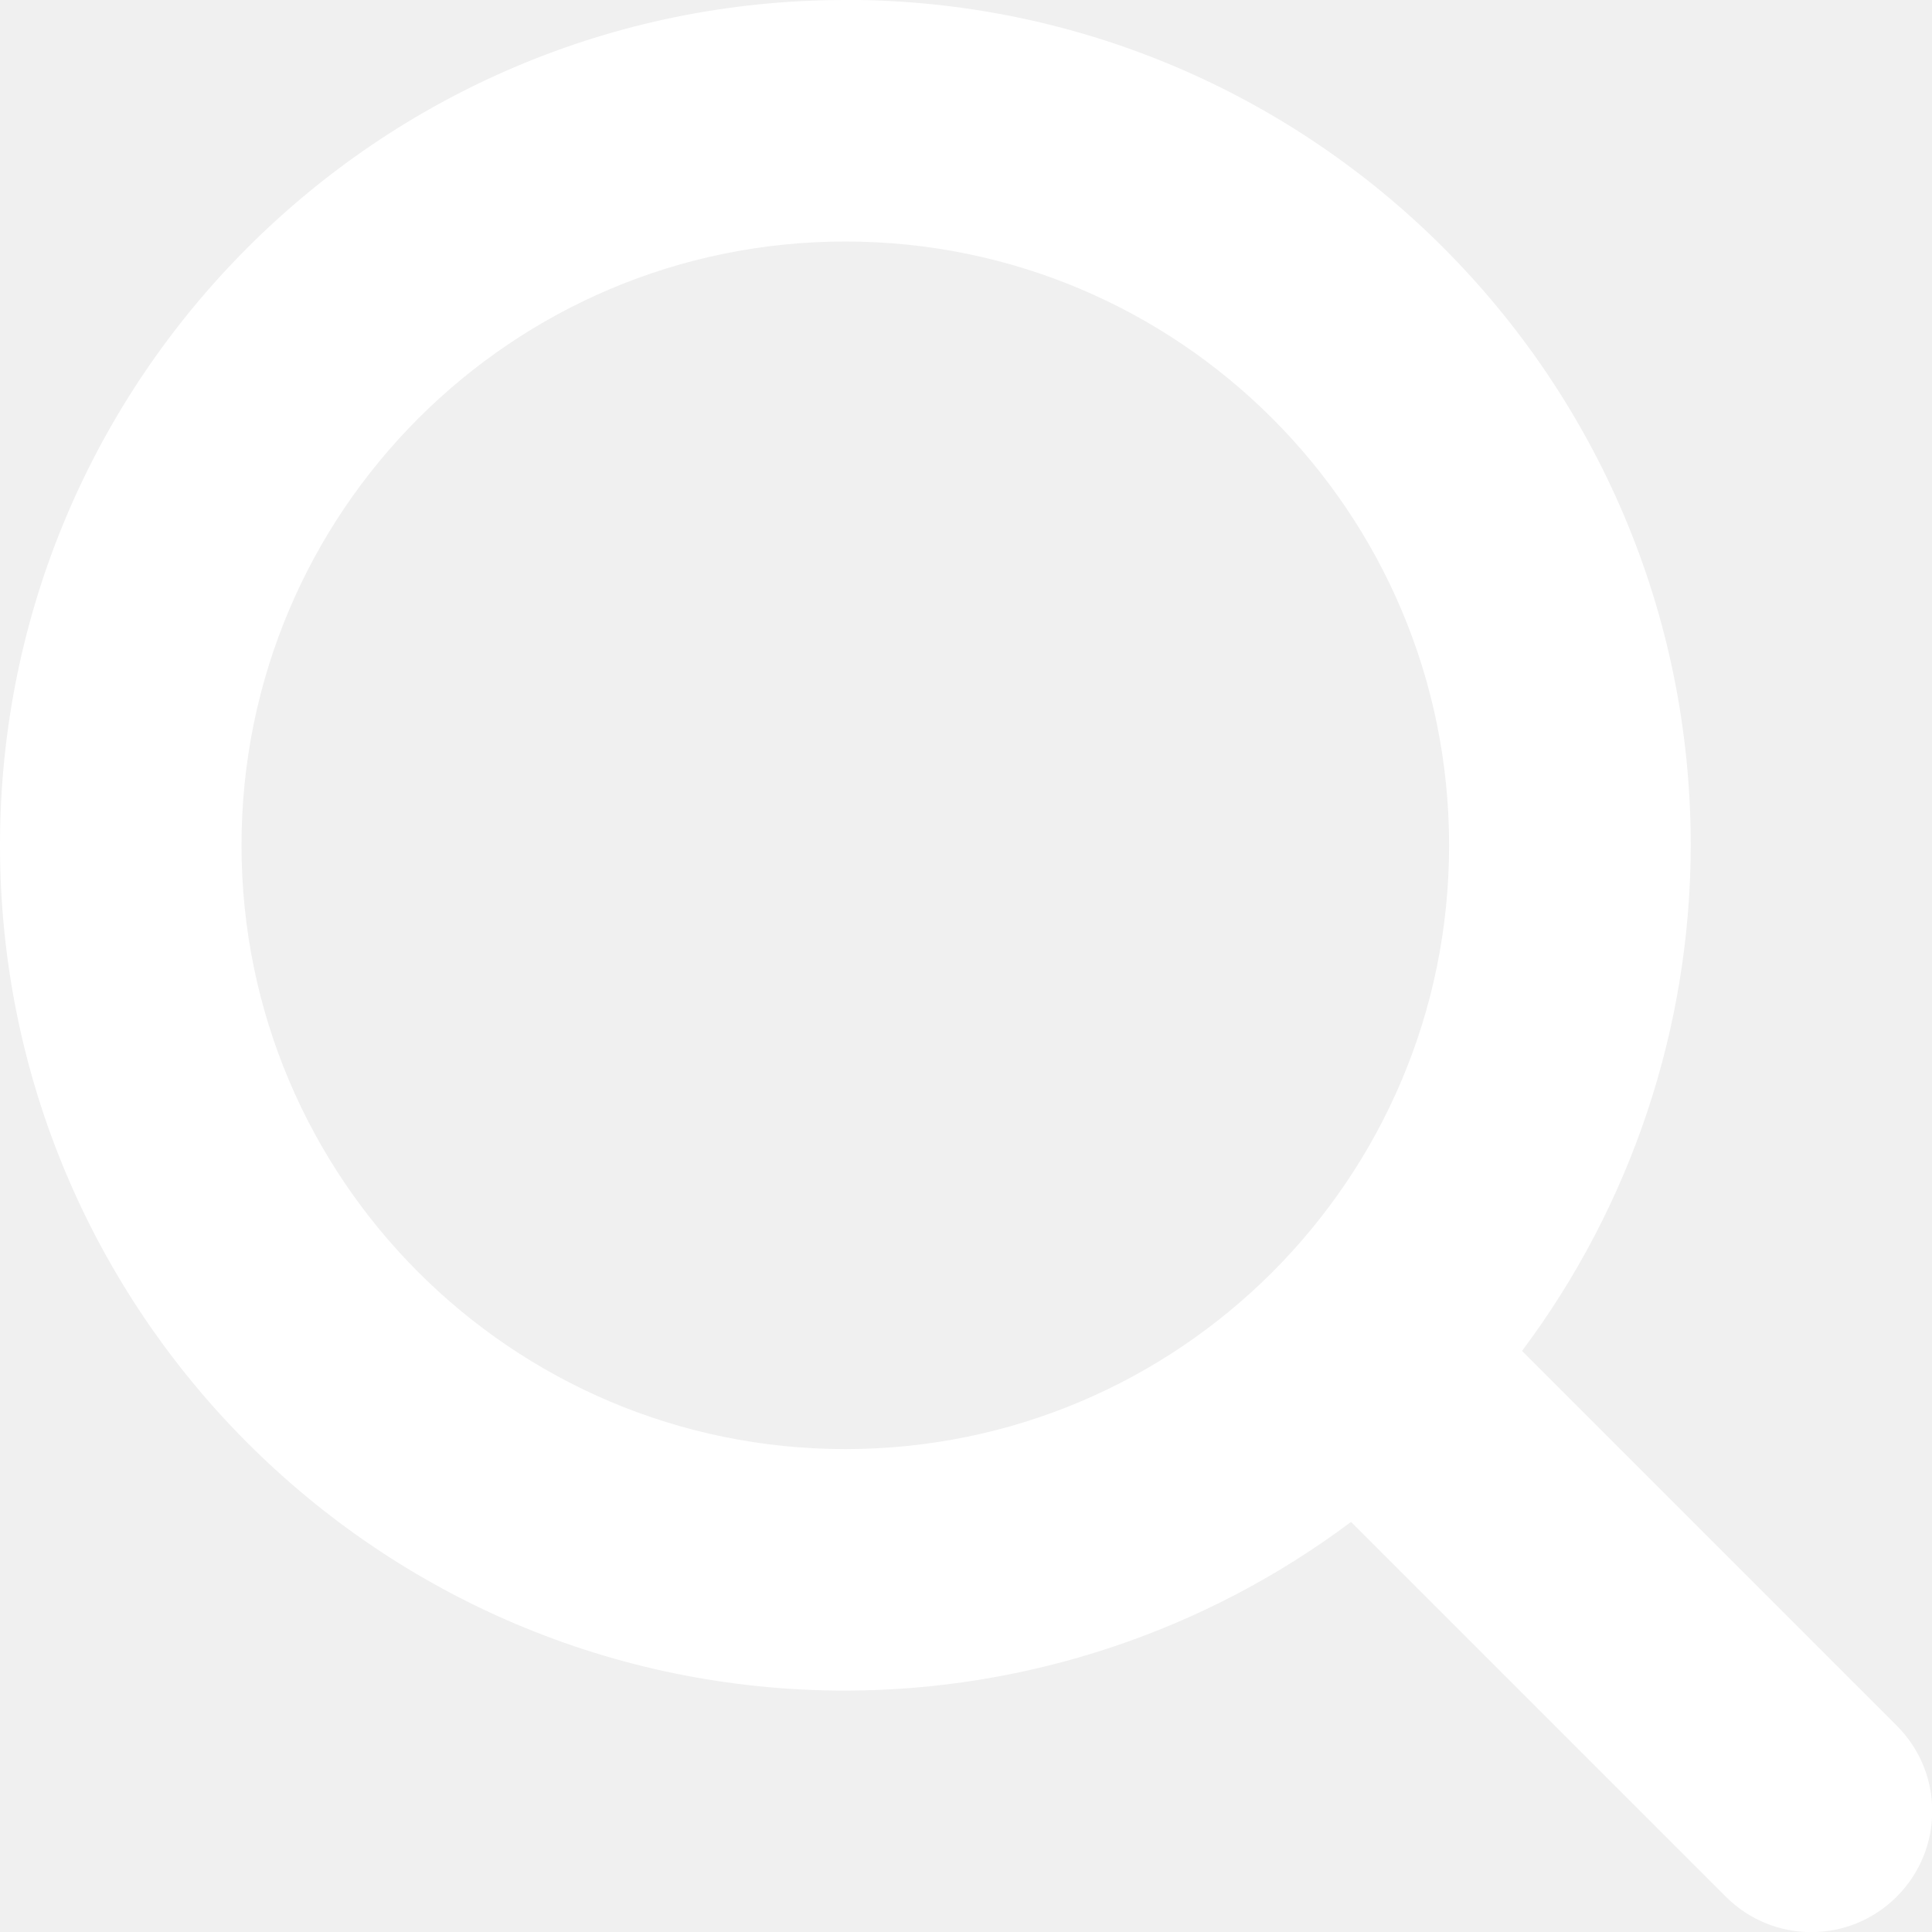
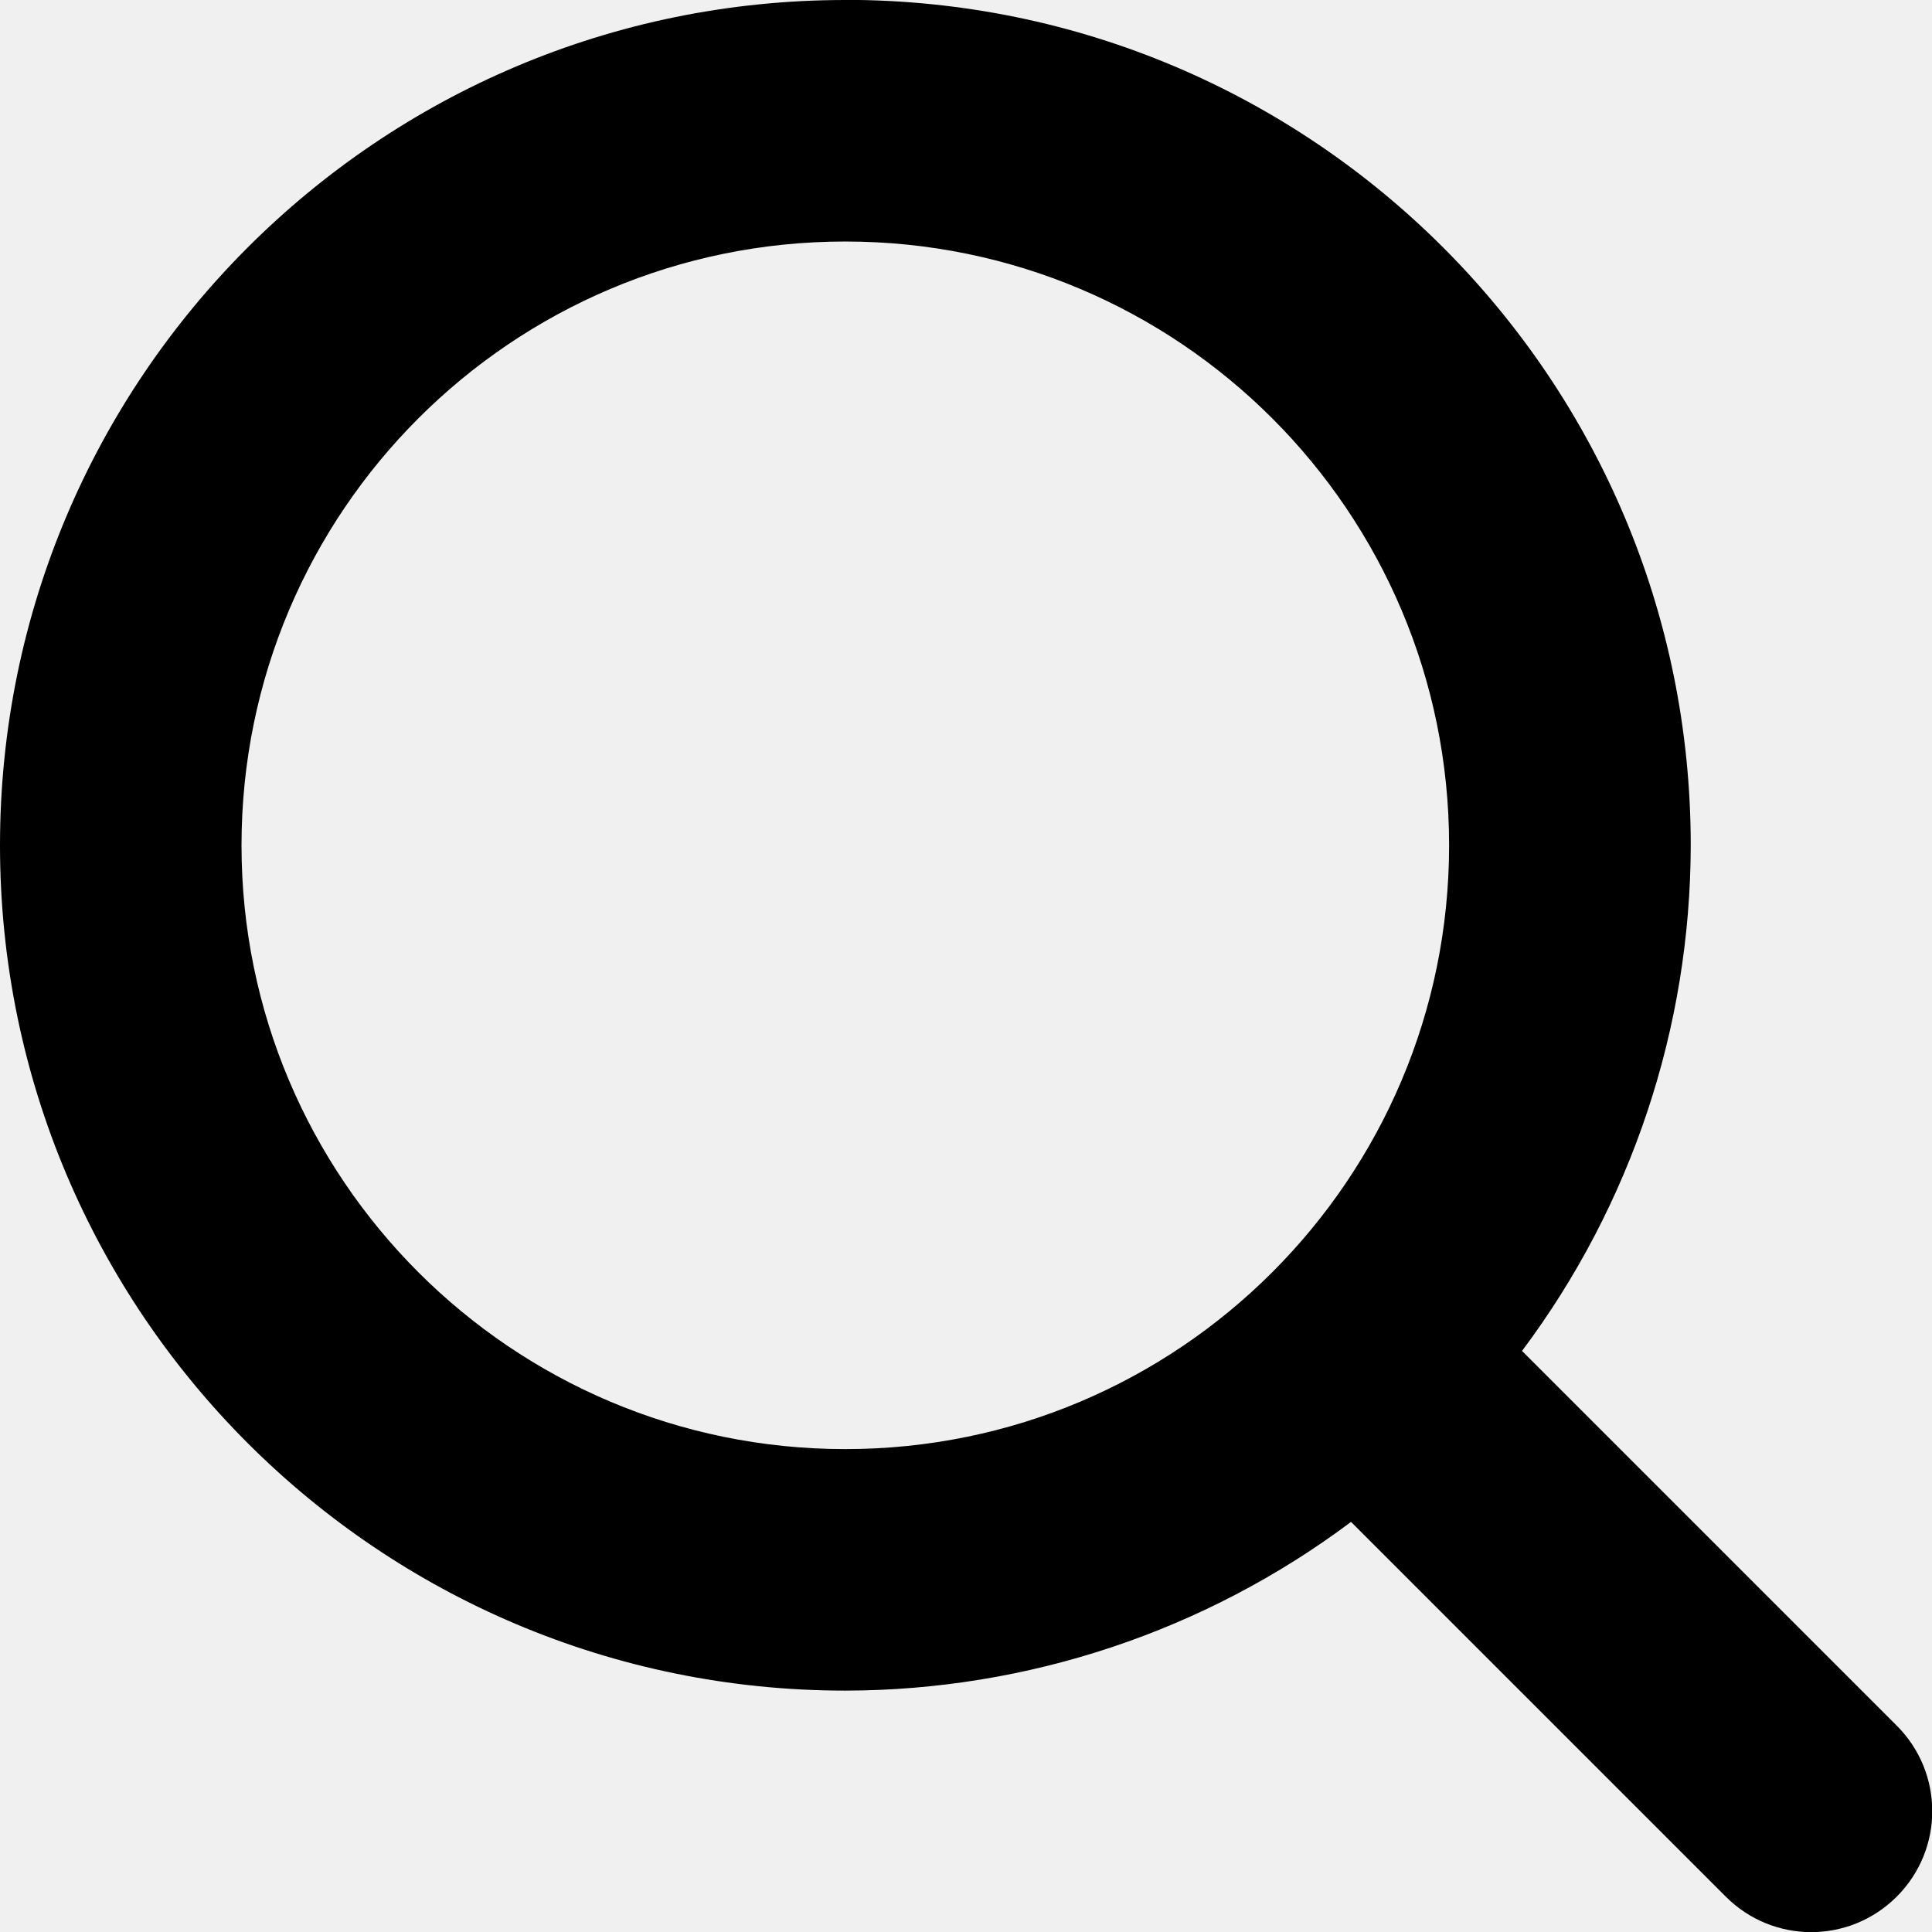
<svg xmlns="http://www.w3.org/2000/svg" width="16" height="16" viewBox="0 0 4.233 4.233">
-   <path transform="scale(.26458)" d="m7 0a7 7 0 00-7 7 7 7 0 007 7 7 7 0 004.188-1.397l3.103 3.103c.392.392 1.024.392 1.416 0s.392-1.024 0-1.416l-3.103-3.103a7 7 0 001.397-4.188 7 7 0 00-7-7zm0 2a5 5 0 015 5 5 5 0 01-5 5 5 5 0 01-5-5 5 5 0 015-5z" fill="#fff" />
+   <path transform="scale(.26458)" d="m7 0a7 7 0 00-7 7 7 7 0 007 7 7 7 0 004.188-1.397l3.103 3.103c.392.392 1.024.392 1.416 0s.392-1.024 0-1.416l-3.103-3.103a7 7 0 001.397-4.188 7 7 0 00-7-7zm0 2a5 5 0 015 5 5 5 0 01-5 5 5 5 0 01-5-5 5 5 0 015-5z" />
</svg>
